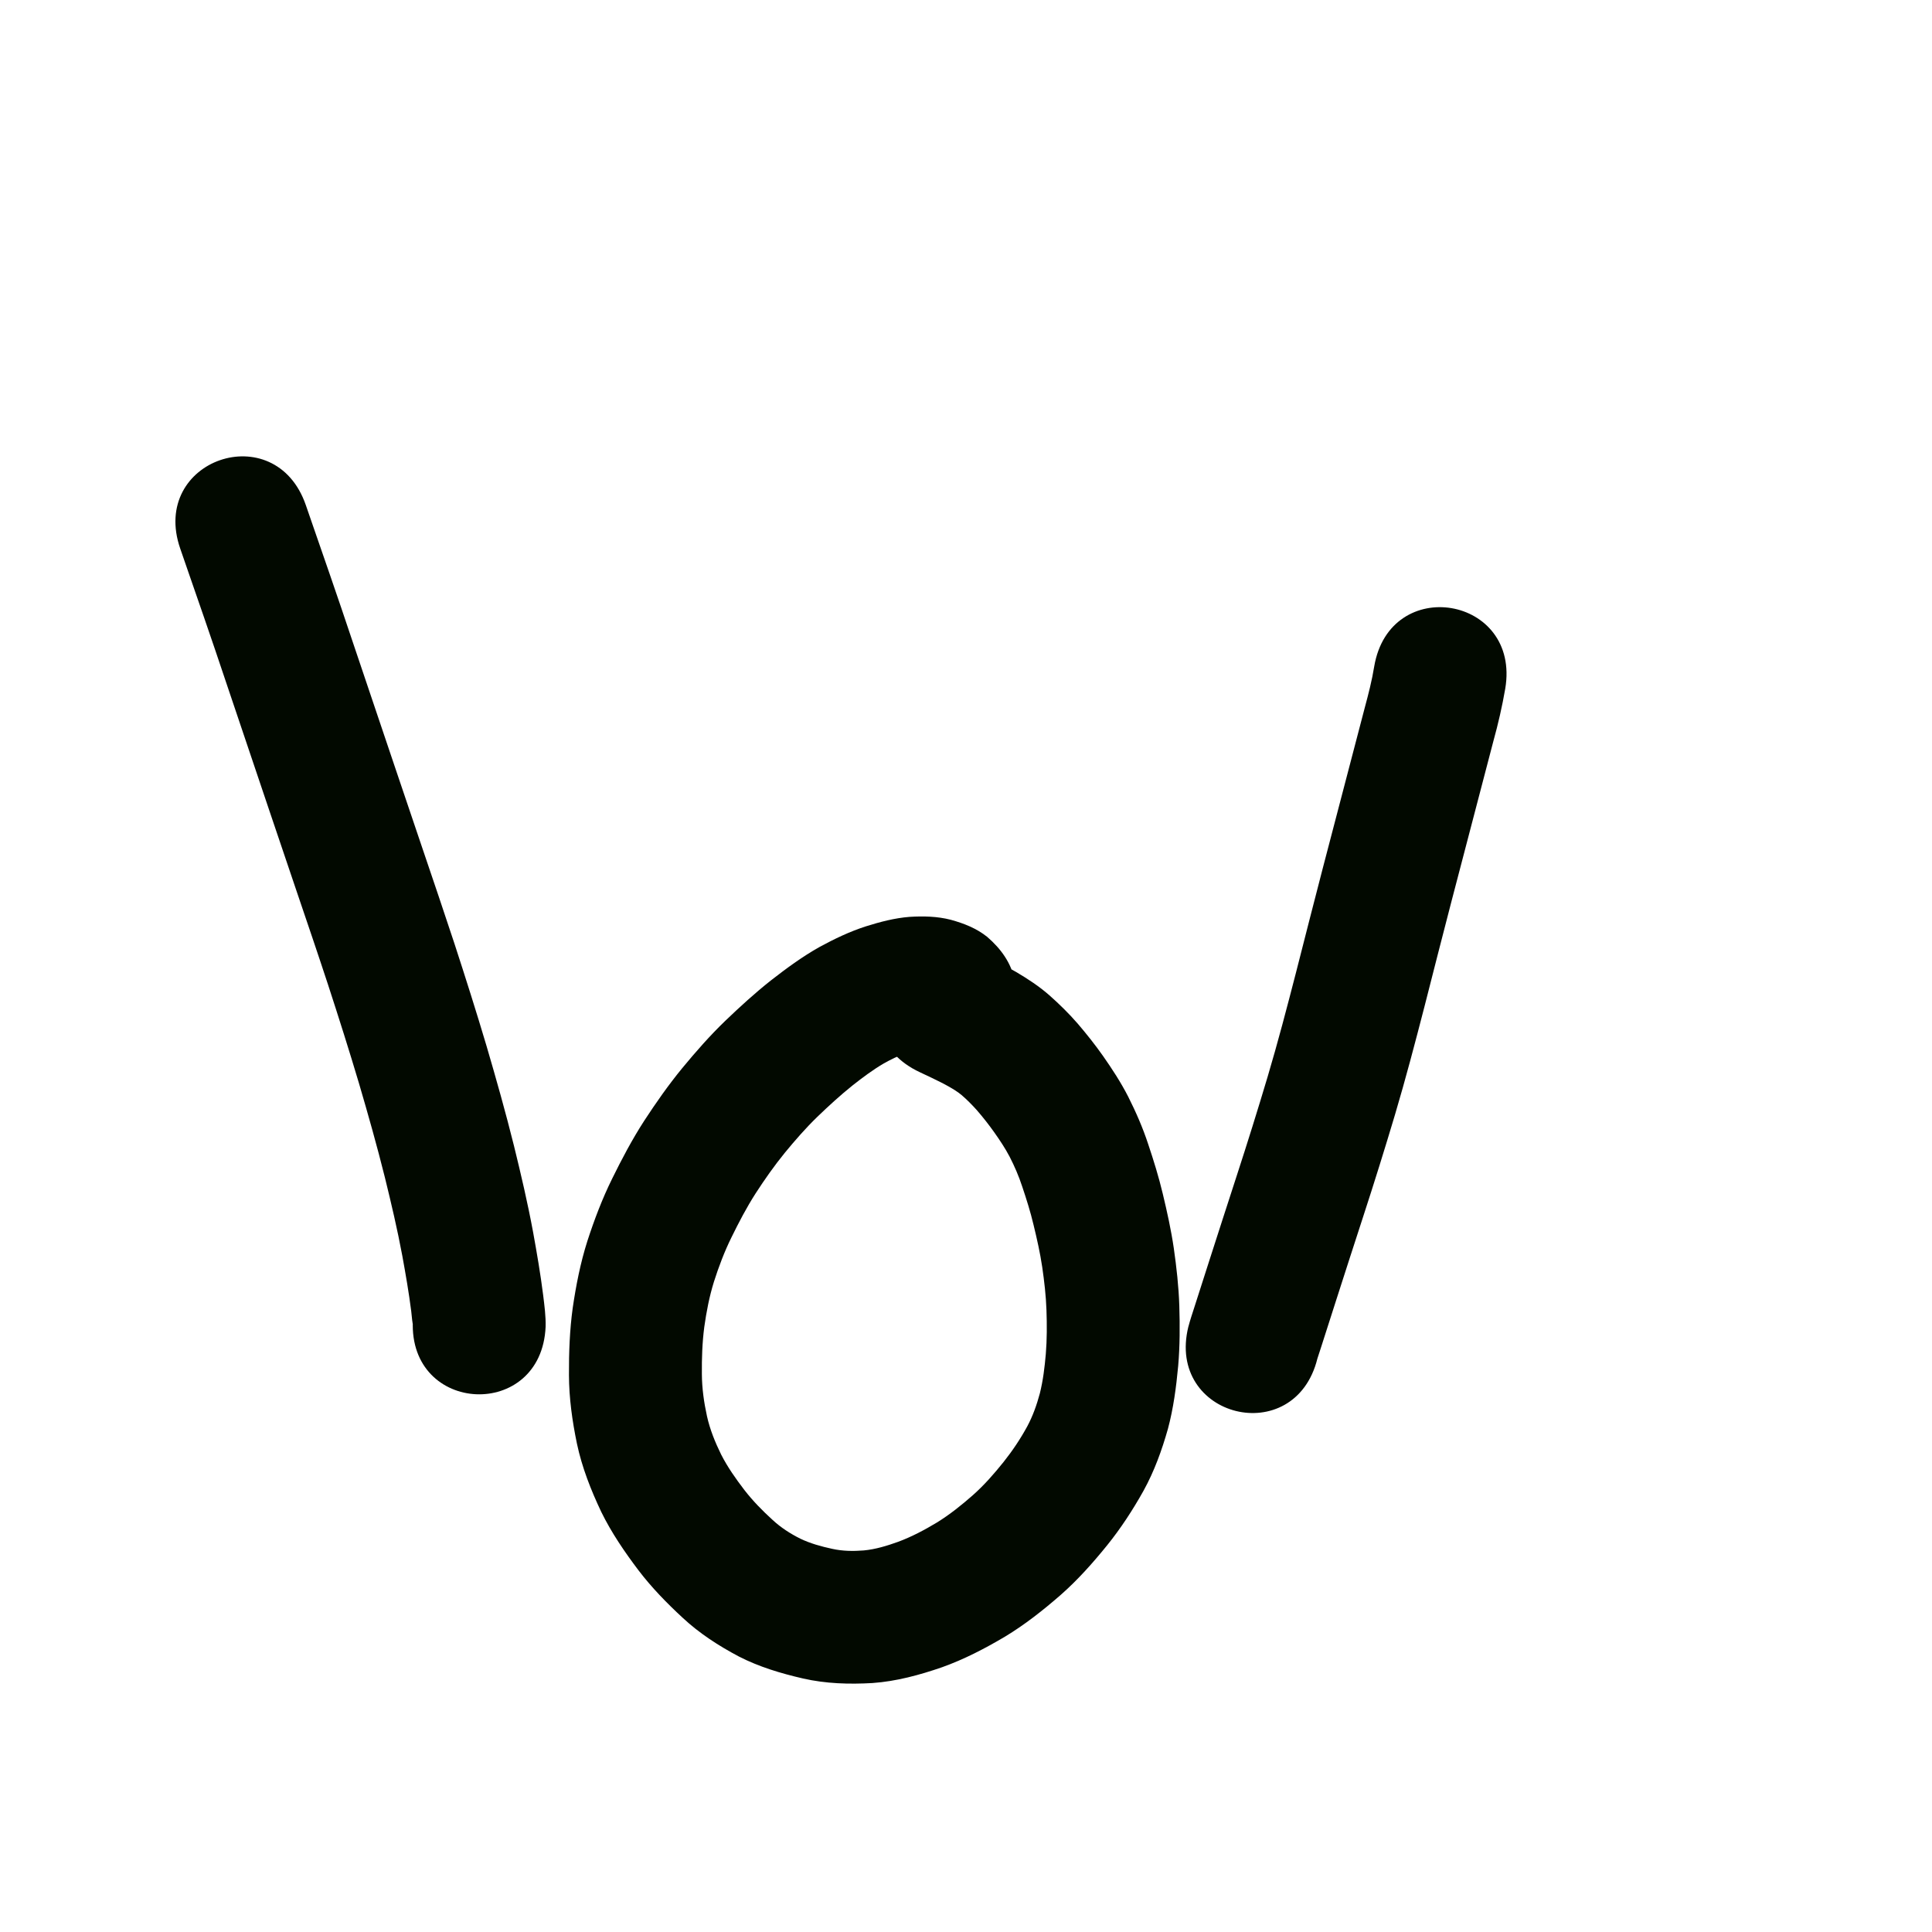
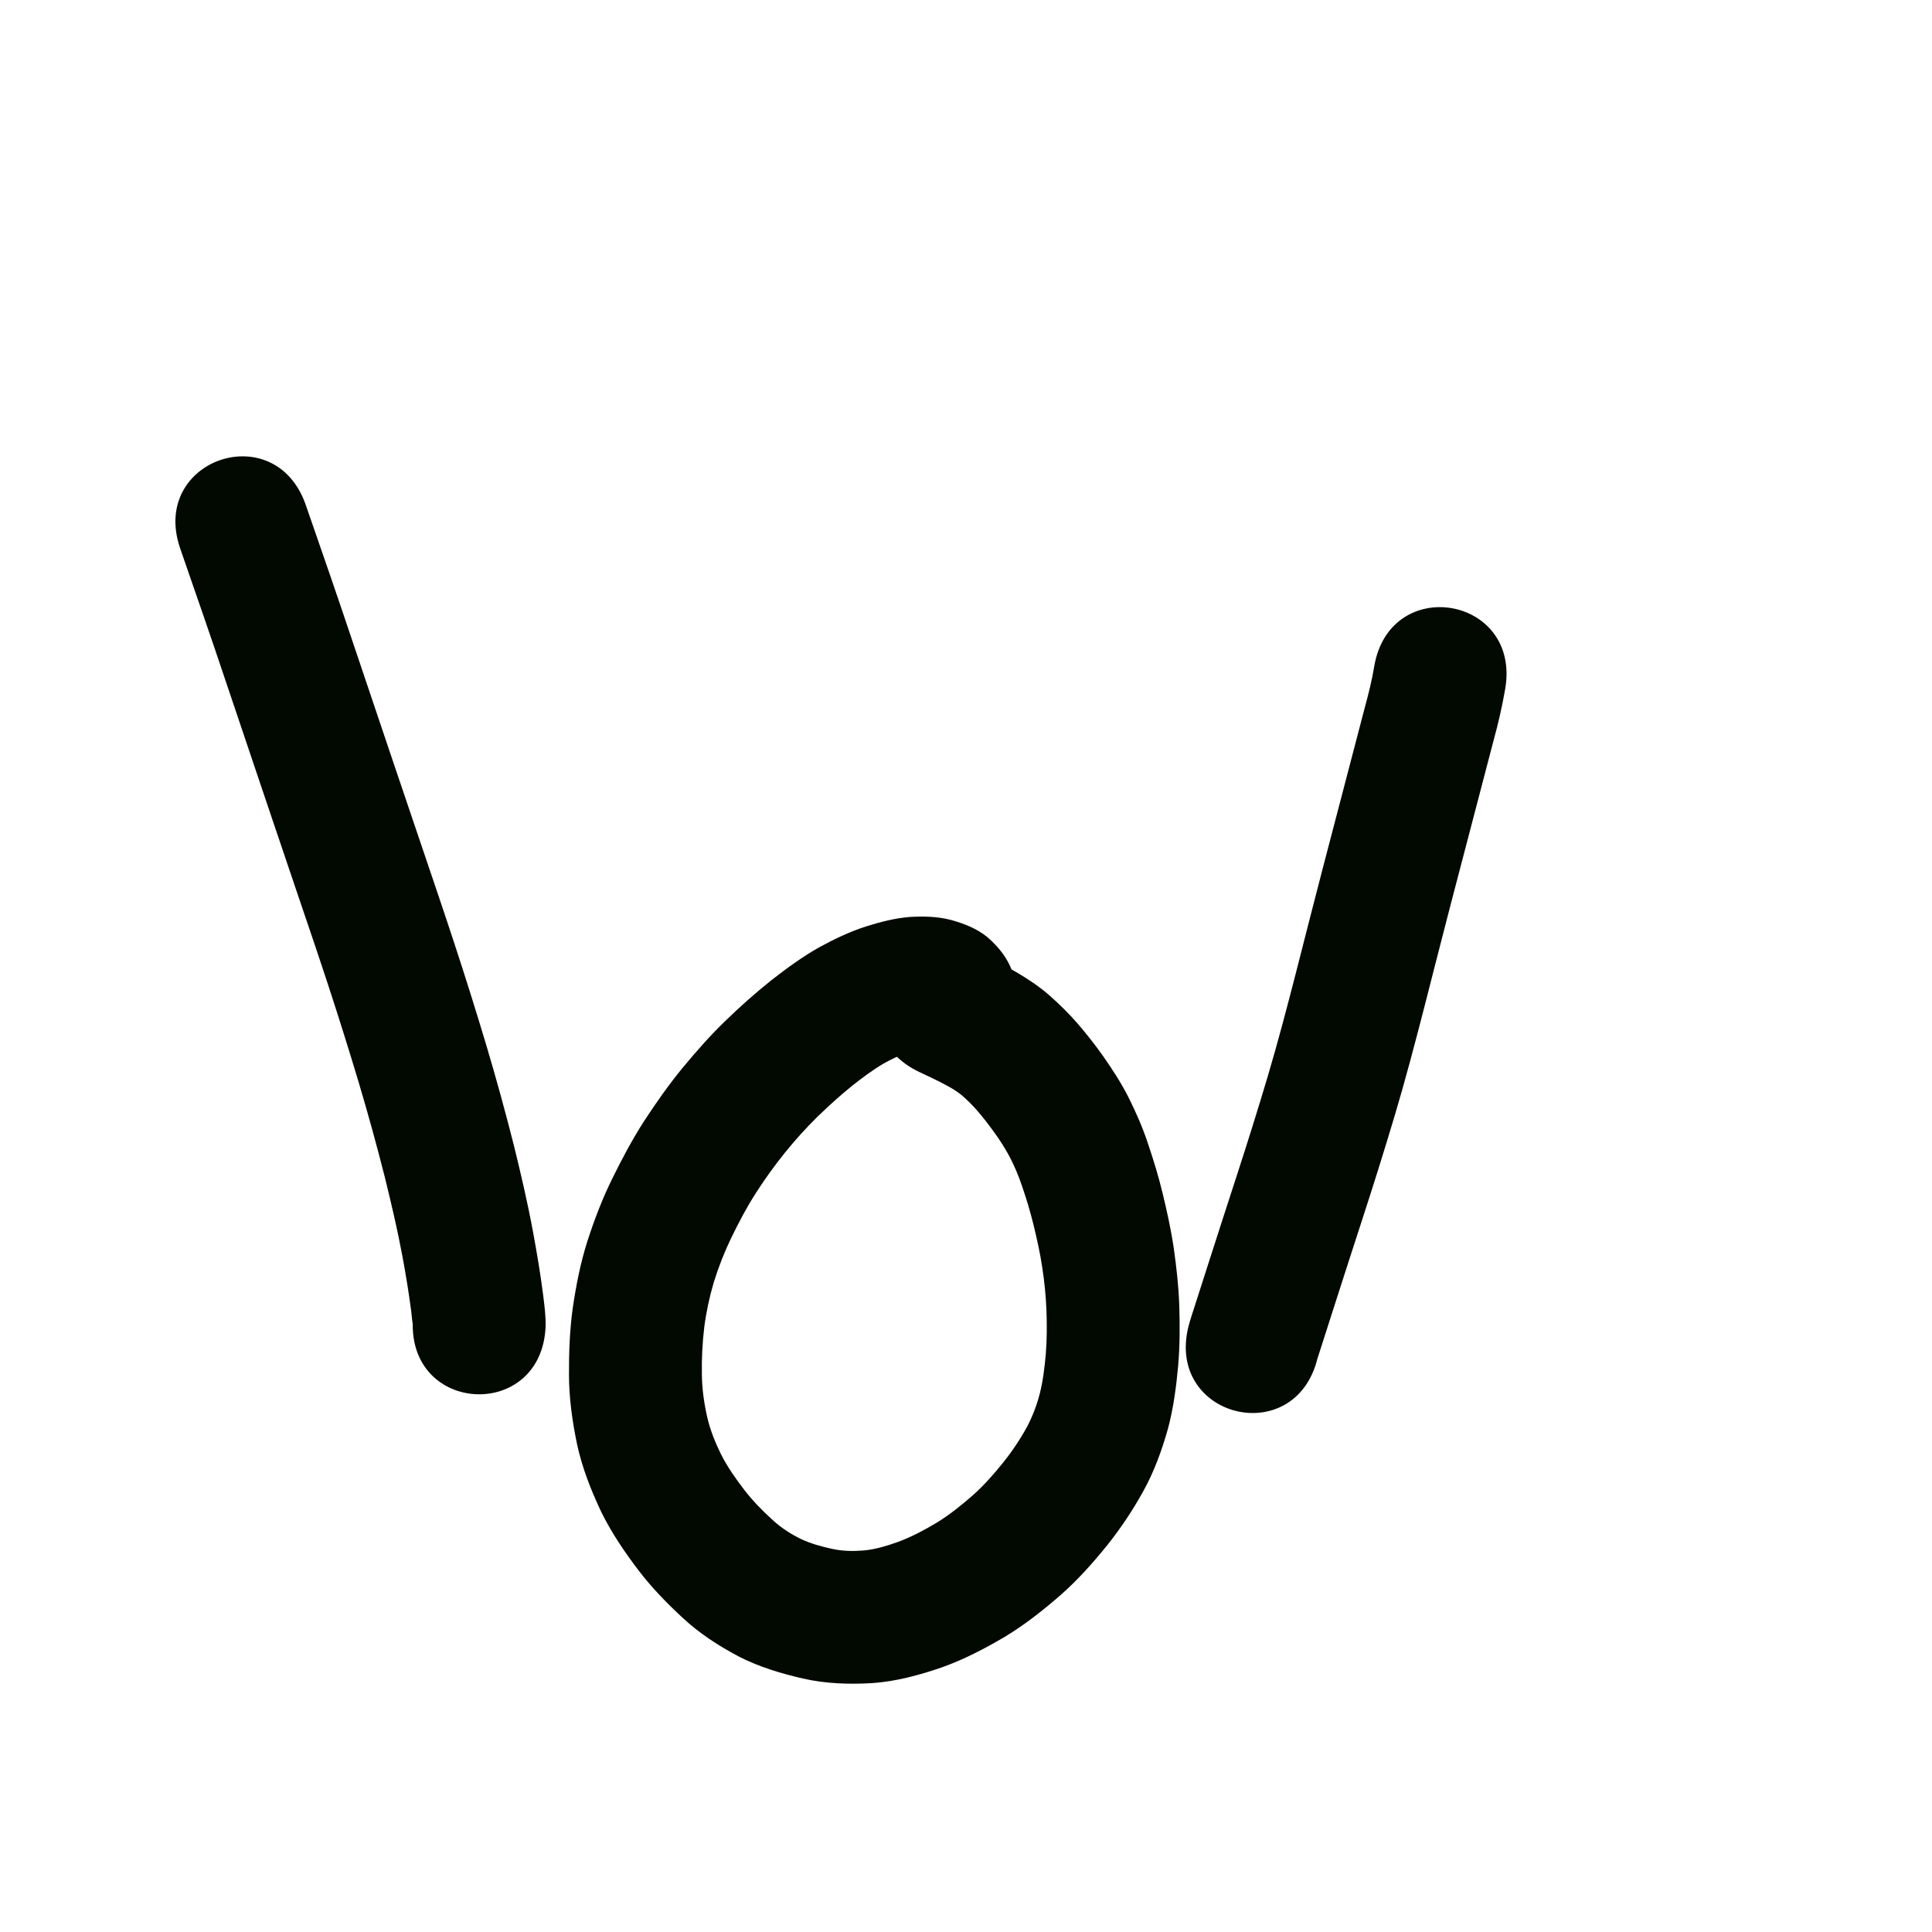
- <svg xmlns="http://www.w3.org/2000/svg" width="10cm" height="10cm" viewBox="0 0 100 100" version="1.1" id="svg8">
-   <defs id="defs2" />
-   <g id="layer1" transform="translate(0,-197)">
-     <path style="opacity:1;fill:#020900;fill-opacity:1;stroke:none;stroke-width:1;stroke-linecap:butt;stroke-linejoin:round;stroke-miterlimit:4;stroke-dasharray:none;stroke-opacity:1" id="path1623" d="m 45.793,249.151 c 0.135,0.683 0.497,1.253 1.005,1.715 0.212,0.174 0.449,0.319 0.708,0.411 0.029,-0.002 0.056,0.023 0.074,0.046 -0.227,0.044 -0.447,0.111 -0.666,0.183 -0.414,0.139 -0.805,0.332 -1.184,0.546 -0.563,0.33 -1.084,0.723 -1.596,1.125 -0.638,0.51 -1.239,1.063 -1.827,1.628 -0.602,0.583 -1.152,1.216 -1.685,1.863 -0.546,0.67 -1.042,1.378 -1.512,2.103 -0.468,0.73 -0.869,1.499 -1.25,2.276 -0.366,0.743 -0.658,1.516 -0.909,2.304 -0.237,0.763 -0.387,1.547 -0.498,2.337 -0.105,0.809 -0.132,1.625 -0.124,2.439 0.005,0.734 0.107,1.459 0.264,2.174 0.154,0.693 0.421,1.348 0.732,1.983 0.334,0.654 0.758,1.256 1.204,1.838 0.435,0.562 0.933,1.07 1.458,1.547 0.428,0.397 0.916,0.712 1.437,0.972 0.523,0.251 1.083,0.404 1.648,0.526 0.541,0.12 1.09,0.128 1.639,0.083 0.613,-0.058 1.202,-0.24 1.779,-0.447 0.702,-0.261 1.364,-0.613 2.004,-0.998 0.668,-0.412 1.281,-0.904 1.869,-1.422 0.583,-0.518 1.096,-1.105 1.583,-1.713 0.461,-0.579 0.871,-1.193 1.225,-1.842 0.291,-0.542 0.494,-1.121 0.653,-1.714 0.166,-0.666 0.247,-1.349 0.307,-2.032 0.062,-0.755 0.06,-1.513 0.034,-2.269 -0.026,-0.746 -0.112,-1.488 -0.219,-2.226 -0.109,-0.735 -0.273,-1.46 -0.448,-2.181 -0.16,-0.675 -0.368,-1.337 -0.59,-1.995 -0.174,-0.532 -0.395,-1.045 -0.651,-1.542 -0.232,-0.443 -0.511,-0.858 -0.799,-1.266 -0.28,-0.394 -0.578,-0.773 -0.894,-1.138 -0.247,-0.275 -0.506,-0.539 -0.786,-0.78 -0.202,-0.171 -0.43,-0.307 -0.658,-0.439 -0.291,-0.165 -0.592,-0.311 -0.893,-0.457 -0.201,-0.098 -0.404,-0.193 -0.607,-0.287 -4.413,-2.046 -1.52,-8.287 2.893,-6.241 v 0 c 0.238,0.11 0.475,0.222 0.711,0.337 0.468,0.227 0.933,0.458 1.383,0.719 0.6,0.355 1.184,0.738 1.709,1.199 0.516,0.458 1.01,0.94 1.462,1.462 0.461,0.538 0.902,1.093 1.31,1.672 0.474,0.677 0.927,1.371 1.305,2.108 0.401,0.797 0.759,1.614 1.037,2.463 0.284,0.847 0.549,1.702 0.756,2.572 0.224,0.932 0.431,1.868 0.57,2.817 0.141,0.989 0.253,1.982 0.285,2.981 0.032,1.038 0.031,2.078 -0.059,3.114 -0.102,1.095 -0.245,2.187 -0.53,3.251 -0.314,1.108 -0.705,2.193 -1.263,3.204 -0.554,0.992 -1.174,1.944 -1.888,2.829 -0.741,0.915 -1.525,1.796 -2.411,2.574 -0.905,0.787 -1.848,1.533 -2.877,2.153 -1.039,0.614 -2.112,1.173 -3.252,1.58 -1.169,0.403 -2.365,0.73 -3.605,0.818 -1.206,0.069 -2.414,0.034 -3.597,-0.237 -1.141,-0.263 -2.267,-0.599 -3.314,-1.136 -1.046,-0.554 -2.042,-1.195 -2.912,-2.007 -0.821,-0.758 -1.602,-1.56 -2.281,-2.45 -0.723,-0.956 -1.402,-1.949 -1.931,-3.028 -0.537,-1.133 -0.998,-2.303 -1.259,-3.534 -0.242,-1.17 -0.409,-2.354 -0.413,-3.551 -0.005,-1.159 0.036,-2.318 0.194,-3.468 0.172,-1.171 0.399,-2.334 0.758,-3.463 0.358,-1.102 0.768,-2.187 1.282,-3.228 0.504,-1.025 1.038,-2.036 1.658,-2.996 0.613,-0.94 1.259,-1.86 1.971,-2.729 0.704,-0.851 1.432,-1.683 2.229,-2.45 0.757,-0.725 1.531,-1.433 2.353,-2.084 0.803,-0.626 1.625,-1.231 2.513,-1.731 0.775,-0.422 1.571,-0.805 2.413,-1.075 0.735,-0.231 1.483,-0.428 2.253,-0.49 0.716,-0.044 1.434,-0.03 2.134,0.149 0.682,0.187 1.34,0.443 1.897,0.892 0.696,0.604 1.23,1.328 1.421,2.25 0.988,4.763 -5.748,6.16 -6.736,1.397 z" />
-     <path style="opacity:1;fill:#020900;fill-opacity:1;stroke:none;stroke-width:1;stroke-linecap:butt;stroke-linejoin:round;stroke-miterlimit:4;stroke-dasharray:none;stroke-opacity:1" id="path1625" d="m 61.513,265.662 c 0.089,-0.341 0.202,-0.675 0.31,-1.01 0.262,-0.81 0.521,-1.621 0.78,-2.433 0.467,-1.46 0.942,-2.917 1.414,-4.376 0.552,-1.695 1.083,-3.396 1.593,-5.104 0.533,-1.791 1.006,-3.6 1.473,-5.409 0.457,-1.795 0.916,-3.589 1.381,-5.382 0.403,-1.542 0.807,-3.084 1.21,-4.626 0.323,-1.236 0.647,-2.472 0.97,-3.708 0.188,-0.698 0.369,-1.398 0.484,-2.112 0.81,-4.796 7.593,-3.651 6.783,1.145 v 0 c -0.158,0.913 -0.364,1.815 -0.612,2.707 -0.323,1.236 -0.647,2.473 -0.97,3.709 -0.402,1.538 -0.805,3.076 -1.207,4.614 -0.465,1.79 -0.923,3.582 -1.379,5.374 -0.489,1.893 -0.985,3.784 -1.542,5.657 -0.525,1.758 -1.071,3.51 -1.64,5.254 -0.469,1.448 -0.941,2.894 -1.404,4.344 -0.261,0.82 -0.523,1.639 -0.788,2.458 -0.049,0.151 -0.142,0.447 -0.181,0.556 -1.172,4.721 -7.848,3.064 -6.677,-1.657 z" />
-     <path style="opacity:1;fill:#020900;fill-opacity:1;stroke:none;stroke-width:1;stroke-linecap:butt;stroke-linejoin:round;stroke-miterlimit:4;stroke-dasharray:none;stroke-opacity:1" id="path1627" d="m 21.368,265.368 c 0.016,0.541 -0.077,-0.455 -0.083,-0.499 -0.122,-0.96 -0.287,-1.913 -0.461,-2.865 -0.254,-1.366 -0.573,-2.718 -0.904,-4.066 -0.406,-1.627 -0.862,-3.241 -1.335,-4.85 -0.511,-1.717 -1.053,-3.424 -1.608,-5.127 -0.528,-1.609 -1.075,-3.212 -1.619,-4.815 -0.477,-1.405 -0.952,-2.811 -1.426,-4.216 -0.382,-1.132 -0.763,-2.264 -1.145,-3.396 -0.304,-0.902 -0.608,-1.805 -0.913,-2.707 -0.242,-0.719 -0.485,-1.438 -0.727,-2.158 -0.19,-0.566 -0.385,-1.131 -0.58,-1.695 -0.158,-0.456 -0.316,-0.913 -0.474,-1.369 -0.126,-0.364 -0.252,-0.728 -0.378,-1.092 -0.1,-0.29 -0.201,-0.58 -0.301,-0.871 -0.029,-0.083 -0.057,-0.166 -0.086,-0.249 -1.591,-4.597 4.91,-6.847 6.501,-2.25 v 0 c 0.002,0.005 0.086,0.248 0.086,0.249 0.1,0.29 0.201,0.58 0.301,0.871 0.126,0.364 0.252,0.728 0.378,1.092 0.158,0.457 0.317,0.915 0.475,1.372 0.201,0.581 0.401,1.162 0.597,1.744 0.242,0.719 0.485,1.438 0.727,2.158 0.304,0.902 0.608,1.805 0.913,2.707 0.381,1.132 0.763,2.263 1.145,3.394 0.473,1.403 0.947,2.806 1.423,4.208 0.552,1.63 1.108,3.259 1.645,4.894 0.575,1.767 1.138,3.537 1.667,5.318 0.501,1.708 0.985,3.421 1.415,5.148 0.364,1.483 0.713,2.97 0.991,4.472 0.197,1.082 0.383,2.167 0.521,3.258 0.067,0.546 0.142,1.094 0.128,1.646 -0.216,4.86 -7.088,4.554 -6.872,-0.305 z" />
-   </g>
+ <svg viewBox="0 0 100 100">
+   <path style="opacity:1;fill:#020900;fill-opacity:1;stroke:none;stroke-width:1;stroke-linecap:butt;stroke-linejoin:round;stroke-miterlimit:4;stroke-dasharray:none;stroke-opacity:1" d="M45.793 249.152c.134.683.496 1.253 1.005 1.715.212.174.449.319.708.41.03-.002.056.023.074.047a6 6 0 0 0-.666.183c-.414.14-.805.332-1.184.546-.563.33-1.084.723-1.596 1.125-.638.51-1.24 1.063-1.828 1.629a22 22 0 0 0-1.684 1.863 24 24 0 0 0-1.512 2.102c-.468.73-.869 1.499-1.25 2.277a16.6 16.6 0 0 0-.909 2.304 15 15 0 0 0-.498 2.337 18 18 0 0 0-.124 2.44c.006.733.108 1.458.265 2.173.154.692.42 1.348.731 1.983.335.654.758 1.256 1.204 1.838.435.562.933 1.07 1.458 1.547.428.397.916.711 1.436.972.523.251 1.084.404 1.648.526.541.12 1.09.128 1.64.083.613-.058 1.202-.24 1.779-.446.702-.262 1.363-.613 2.004-.998.668-.412 1.28-.904 1.869-1.422.582-.518 1.096-1.105 1.583-1.713q.692-.868 1.224-1.842a8 8 0 0 0 .653-1.714c.166-.666.247-1.349.307-2.032.062-.755.06-1.512.034-2.269a20 20 0 0 0-.219-2.226c-.11-.735-.273-1.46-.447-2.181a23 23 0 0 0-.59-1.995 10.5 10.5 0 0 0-.65-1.541 11 11 0 0 0-.8-1.267q-.42-.59-.893-1.138a8 8 0 0 0-.787-.78 4.5 4.5 0 0 0-.658-.439 15 15 0 0 0-.892-.457 36 36 0 0 0-.607-.287c-4.413-2.046-1.52-8.288 2.893-6.242q.358.166.712.337c.467.227.933.458 1.382.72.6.355 1.184.738 1.709 1.2.516.457 1.01.94 1.462 1.461.46.538.902 1.093 1.31 1.672.474.678.927 1.371 1.304 2.108.4.797.759 1.614 1.037 2.463.284.848.548 1.702.755 2.572.224.932.431 1.868.57 2.817.14.989.252 1.982.285 2.98.032 1.04.03 2.08-.06 3.115-.1 1.095-.244 2.187-.529 3.251-.314 1.108-.705 2.193-1.263 3.204a20 20 0 0 1-1.888 2.83c-.741.914-1.525 1.795-2.411 2.573-.905.787-1.848 1.533-2.877 2.153-1.04.614-2.112 1.173-3.252 1.58-1.169.403-2.365.73-3.604.818-1.206.07-2.414.034-3.597-.237-1.141-.263-2.267-.6-3.314-1.136-1.046-.554-2.042-1.195-2.911-2.007-.82-.758-1.602-1.56-2.28-2.45-.724-.955-1.403-1.948-1.932-3.027-.537-1.134-.997-2.303-1.259-3.534-.242-1.17-.409-2.354-.413-3.551-.005-1.159.036-2.319.195-3.468.172-1.17.399-2.333.758-3.463.358-1.102.768-2.187 1.282-3.227.505-1.025 1.038-2.036 1.658-2.996.614-.94 1.26-1.86 1.972-2.729.704-.851 1.432-1.683 2.229-2.45a33 33 0 0 1 2.353-2.083c.802-.626 1.624-1.23 2.513-1.731.774-.422 1.57-.805 2.413-1.075.735-.23 1.483-.428 2.254-.49.715-.044 1.434-.03 2.133.15.682.187 1.34.442 1.897.892.696.604 1.23 1.328 1.421 2.25.988 4.762-5.748 6.16-6.735 1.396" transform="translate(0 -197)" />
+   <path style="opacity:1;fill:#020900;fill-opacity:1;stroke:none;stroke-width:1;stroke-linecap:butt;stroke-linejoin:round;stroke-miterlimit:4;stroke-dasharray:none;stroke-opacity:1" d="M61.513 265.662c.088-.341.202-.675.31-1.01q.392-1.216.78-2.433c.466-1.46.942-2.917 1.414-4.376a215 215 0 0 0 1.593-5.104c.533-1.791 1.006-3.6 1.473-5.41q.684-2.692 1.381-5.381l1.21-4.627.97-3.708c.188-.698.369-1.398.484-2.112.81-4.797 7.593-3.651 6.783 1.145a28 28 0 0 1-.611 2.707l-.97 3.71q-.605 2.306-1.207 4.613-.696 2.685-1.38 5.374c-.488 1.893-.984 3.784-1.542 5.657a222 222 0 0 1-1.64 5.255c-.468 1.447-.94 2.894-1.403 4.343q-.391 1.23-.788 2.458c-.049.151-.142.447-.18.556-1.172 4.72-7.85 3.064-6.677-1.657m-40.145-.294c.016.54-.077-.455-.083-.5a54 54 0 0 0-.46-2.864c-.254-1.366-.574-2.718-.905-4.066a122 122 0 0 0-1.335-4.85 209 209 0 0 0-1.608-5.127c-.528-1.61-1.075-3.212-1.619-4.816q-.715-2.107-1.426-4.216l-1.145-3.396-1.64-4.865q-.286-.848-.58-1.695l-.474-1.37-.378-1.091-.301-.871-.086-.25c-1.592-4.596 4.91-6.846 6.5-2.25l.086.25.302.87.378 1.093.475 1.372q.302.87.596 1.744l.728 2.158.912 2.707 1.145 3.395q.709 2.103 1.424 4.207c.552 1.63 1.108 3.259 1.644 4.894a216 216 0 0 1 1.668 5.318 128 128 0 0 1 1.415 5.148c.364 1.483.713 2.97.99 4.472.198 1.082.384 2.167.522 3.259.067.545.142 1.094.127 1.645-.216 4.86-7.088 4.554-6.872-.305" transform="translate(0 -197)" />
</svg>
